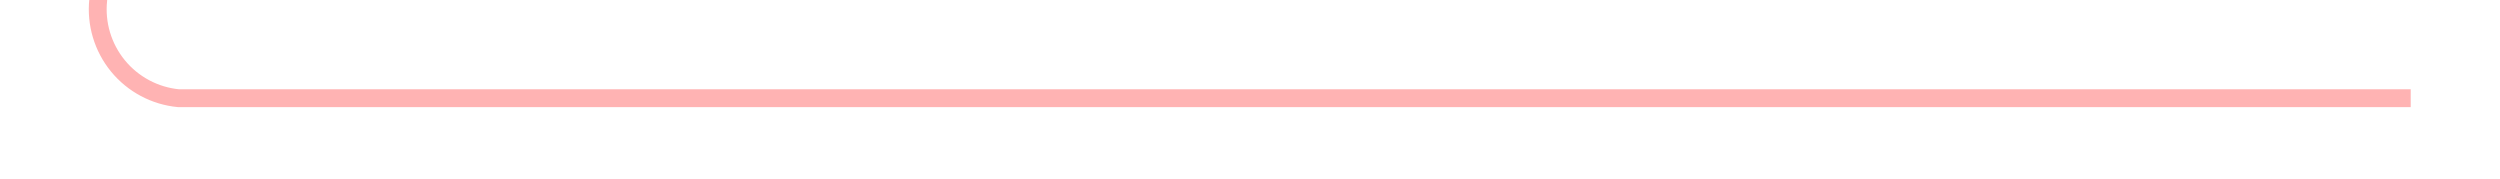
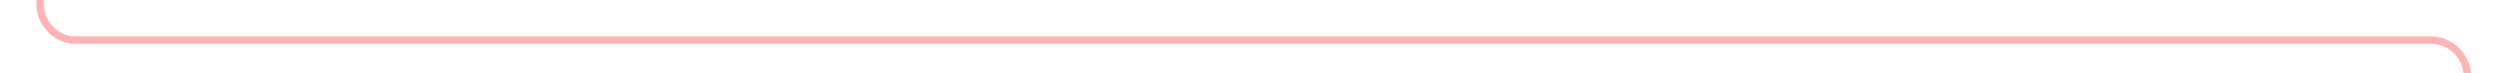
- <svg xmlns="http://www.w3.org/2000/svg" version="1.1" width="140px" height="10px" preserveAspectRatio="xMinYMid meet" viewBox="745 179  140 8">
-   <path d="M 880 183.5  L 755 183.5  A 5 5 0 0 1 750.5 178 L 750.5 156  A 3 3 0 0 0 753.5 153 A 3 3 0 0 0 750.5 150 A 3 3 0 0 1 753.5 147.5 L 769 147.5  " stroke-width="1" stroke="#ff0000" fill="none" stroke-opacity="0.298" />
-   <path d="M 768 142  L 768 153  L 769 153  L 769 142  L 768 142  Z " fill-rule="nonzero" fill="#ff0000" stroke="none" fill-opacity="0.298" />
+ <svg xmlns="http://www.w3.org/2000/svg" version="1.1" width="343px" height="10px" preserveAspectRatio="xMinYMid meet" viewBox="738 149  343 8">
+   <path d="M 1076.5 251  L 1076.5 158  A 5 5 0 0 0 1071.5 153.5 L 748 153.5  A 5 5 0 0 1 743.5 148.5 L 743.5 55  " stroke-width="1" stroke="#ff0000" fill="none" stroke-opacity="0.298" />
+   <path d="M 738 56  L 749 56  L 749 55  L 738 55  L 738 56  Z " fill-rule="nonzero" fill="#ff0000" stroke="none" fill-opacity="0.298" />
</svg>
